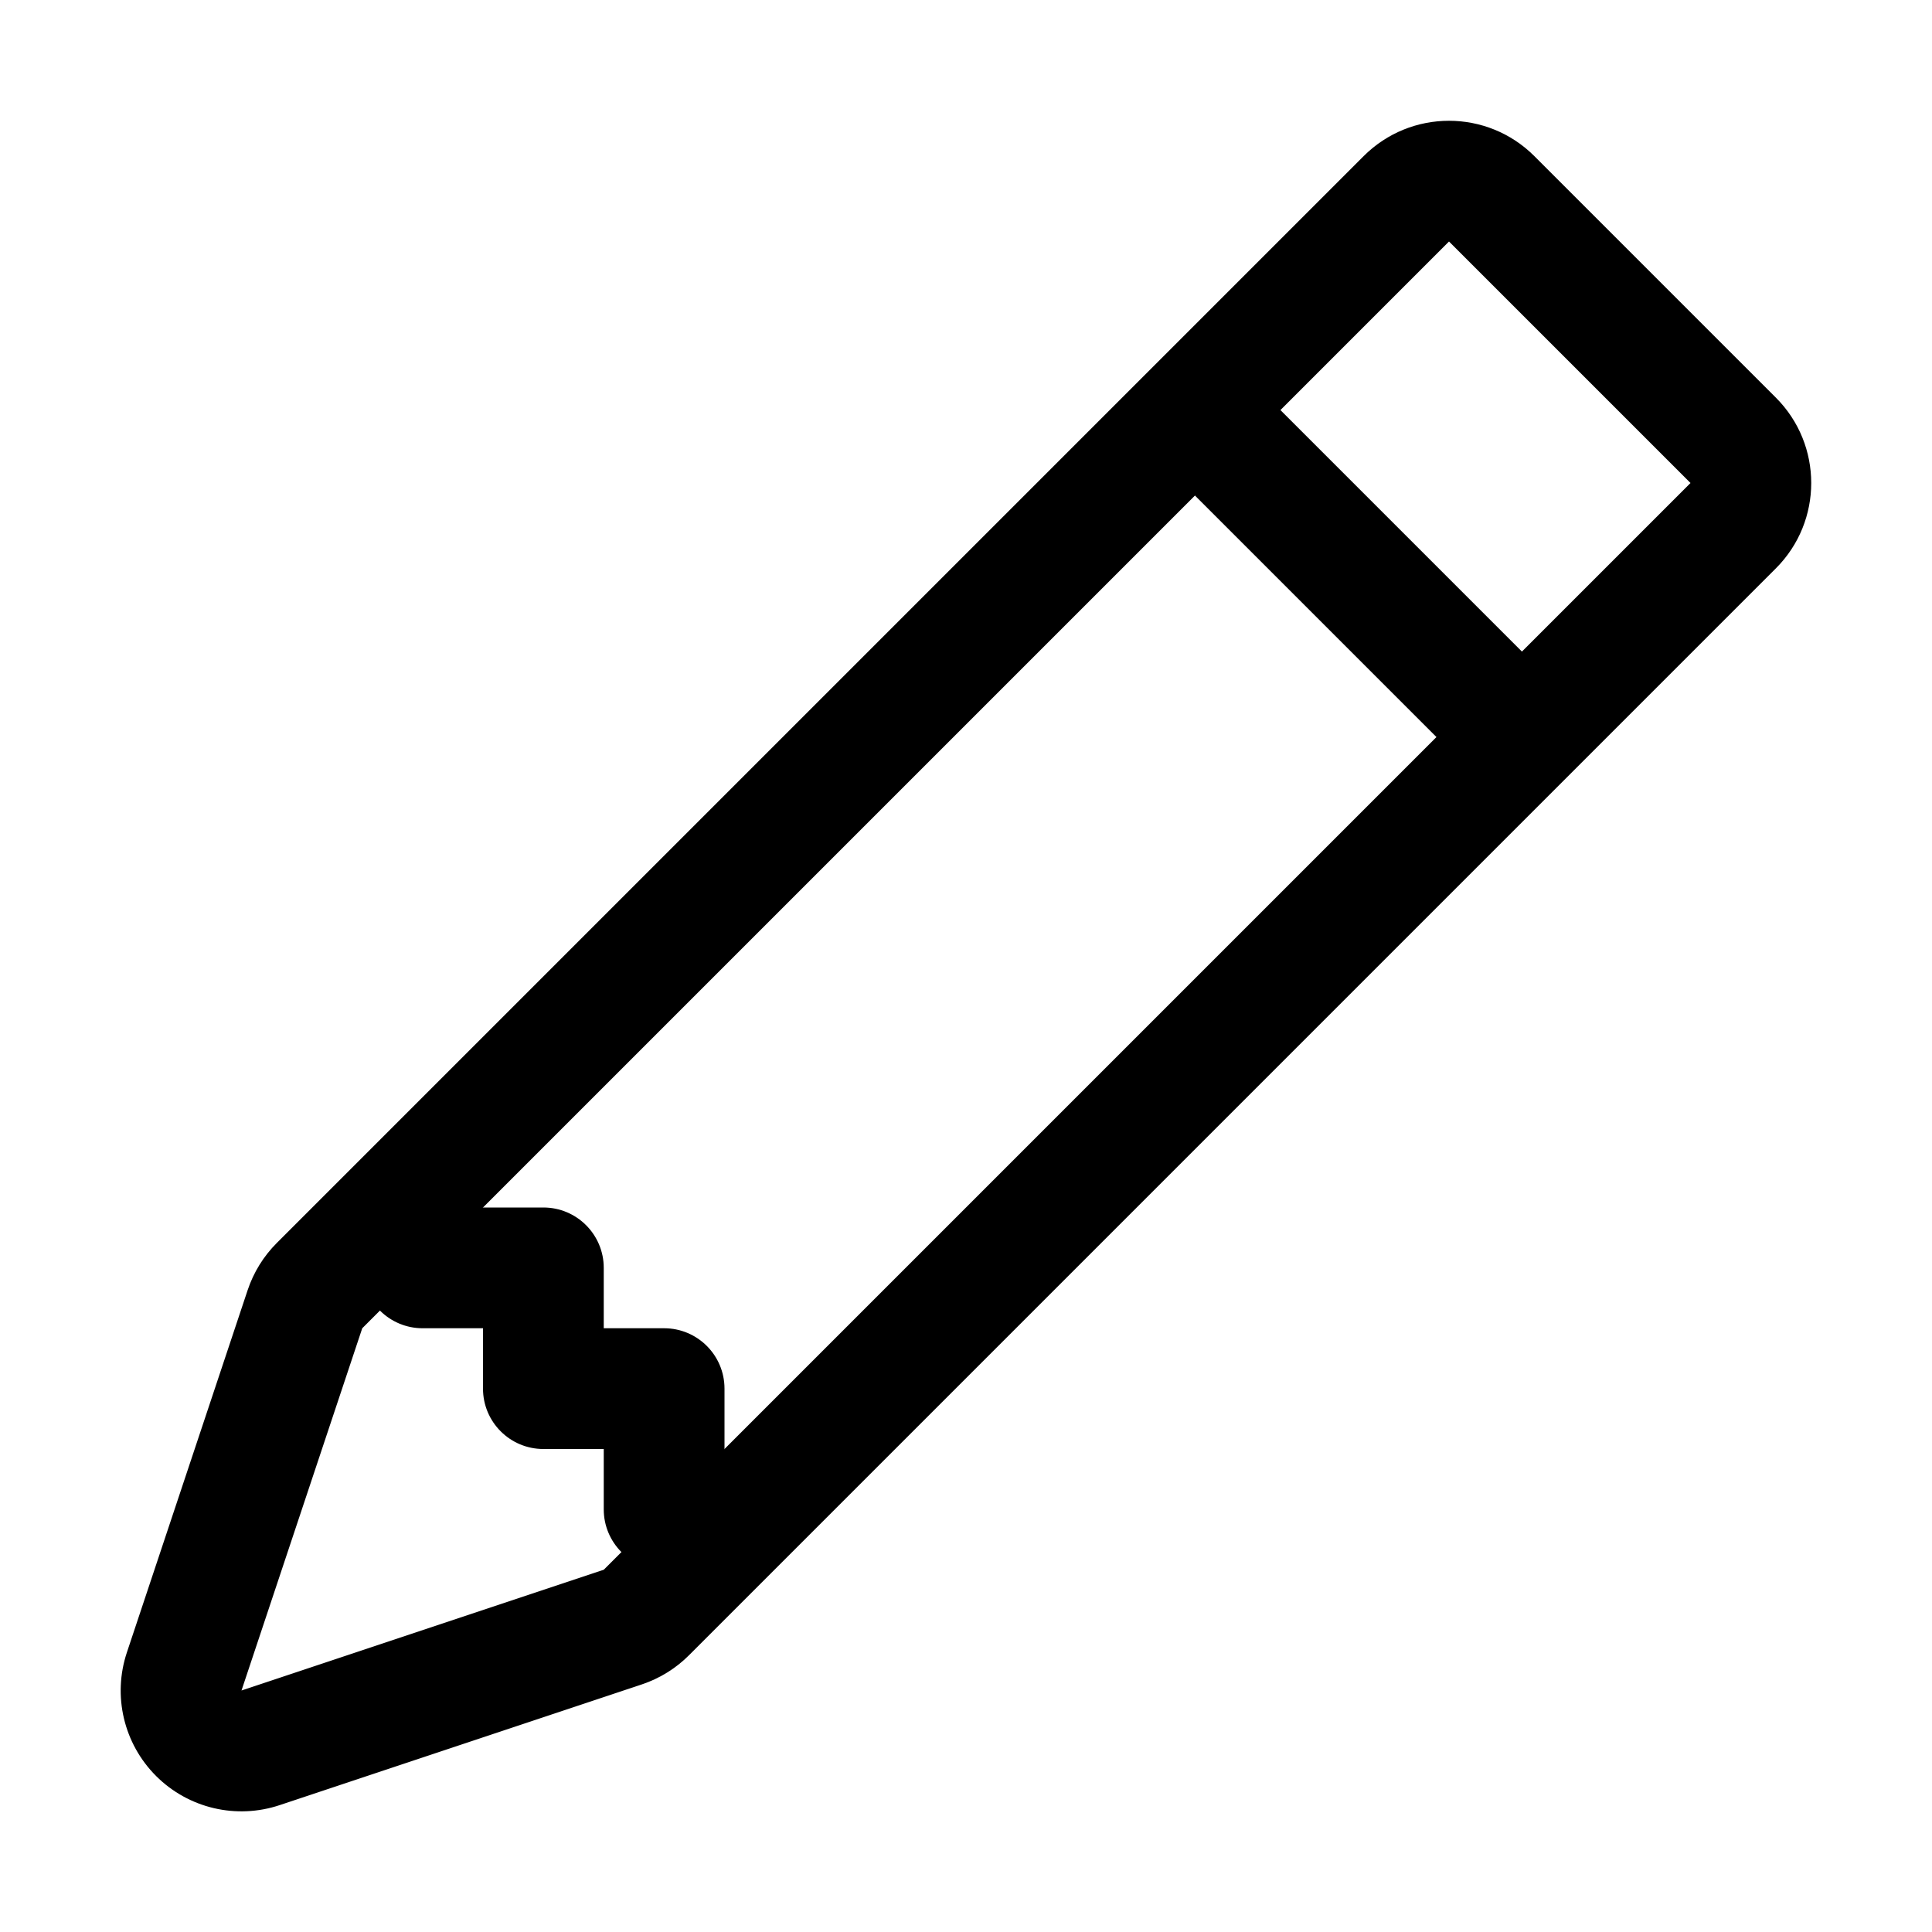
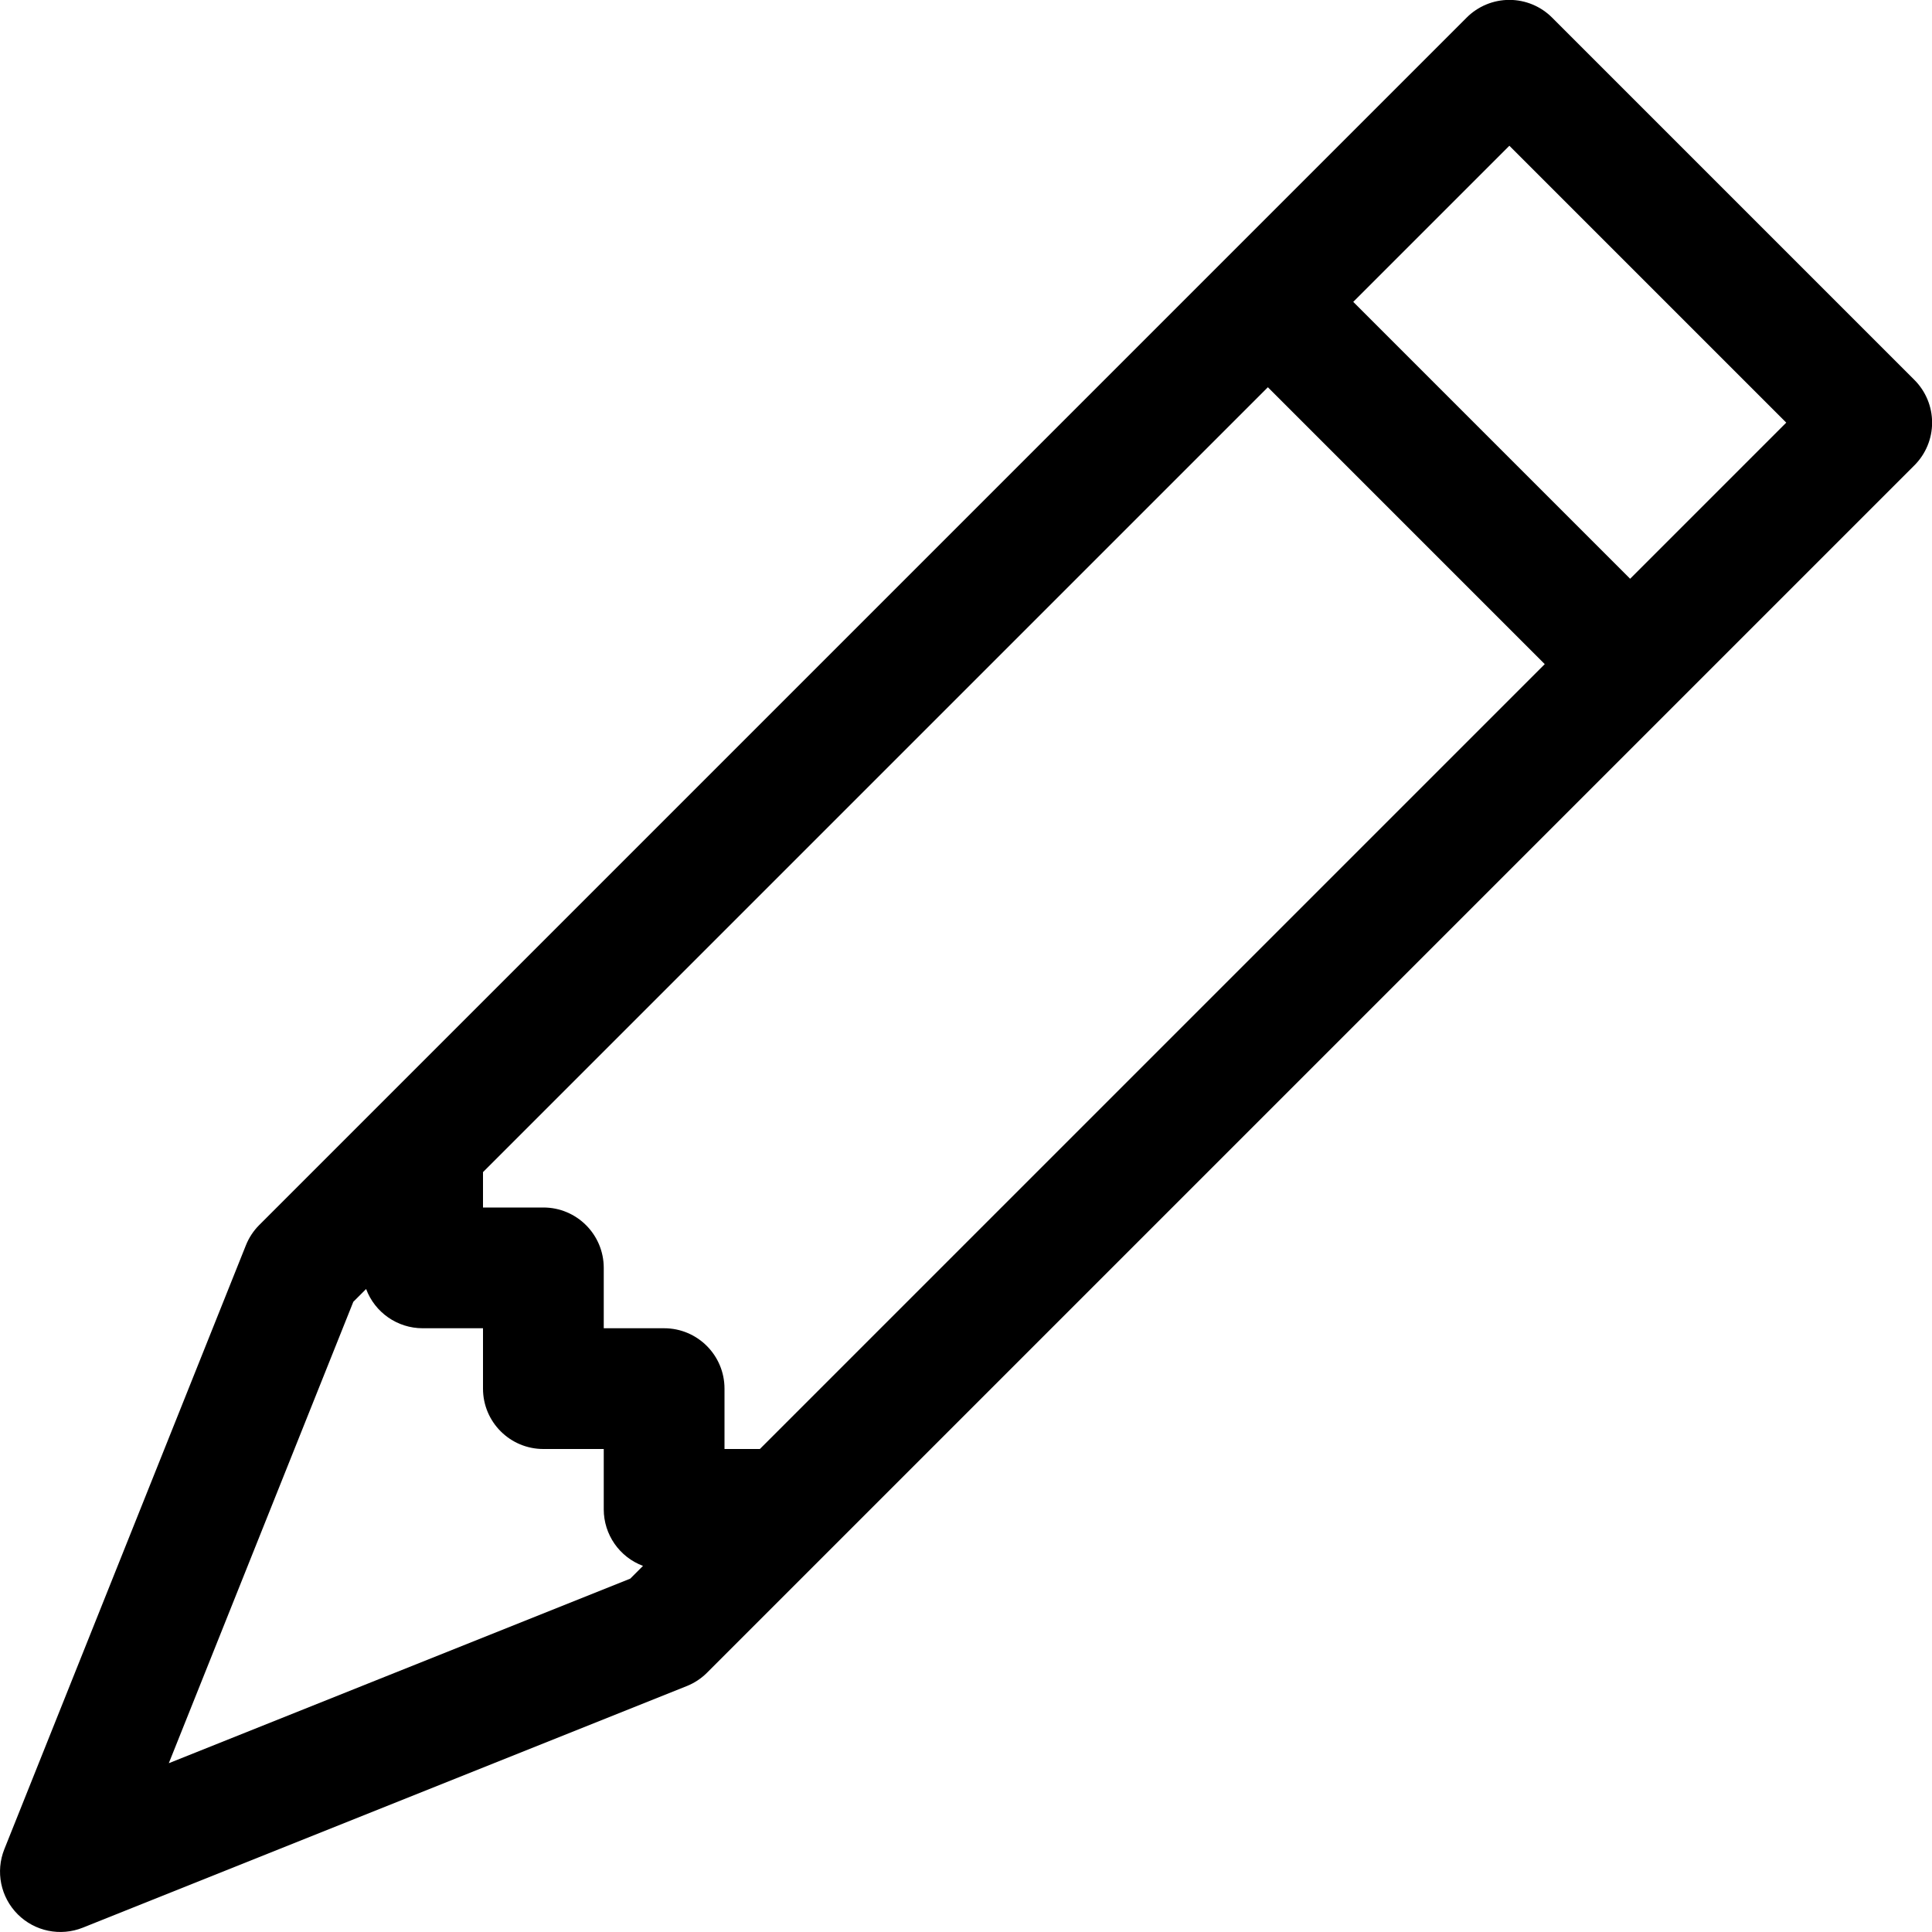
<svg xmlns="http://www.w3.org/2000/svg" width="1em" height="1em" viewBox="0 0 16 16" class="bi bi-pencil" fill="currentColor">
-   <path fill-rule="evenodd" d="M11.293 1.293a1 1 0 0 1 1.414 0l2 2a1 1 0 0 1 0 1.414l-9 9a1 1 0 0 1-.39.242l-3 1a1 1 0 0 1-1.266-1.265l1-3a1 1 0 0 1 .242-.391l9-9zM12 2l2 2-9 9-3 1 1-3 9-9z" />
-   <path fill-rule="evenodd" d="M12.146 6.354l-2.5-2.5.708-.708 2.5 2.5-.707.708zM3 10v.5a.5.5 0 0 0 .5.5H4v.5a.5.5 0 0 0 .5.5H5v.5a.5.5 0 0 0 .5.5H6v-1.5a.5.5 0 0 0-.5-.5H5v-.5a.5.5 0 0 0-.5-.5H3z" />
+   <path fill-rule="evenodd" d="M12.146.146a.5.5 0 0 1 .708 0l3 3a.5.5 0 0 1 0 .708l-10 10a.5.5 0 0 1-.168.11l-5 2a.5.5 0 0 1-.65-.65l2-5a.5.5 0 0 1 .11-.168l10-10zM11.207 2.5L13.5 4.793 14.793 3.5 12.5 1.207 11.207 2.5zm1.586 3L10.5 3.207 4 9.707V10h.5a.5.5 0 0 1 .5.5v.5h.5a.5.5 0 0 1 .5.5v.5h.293l6.5-6.5zm-9.761 5.175l-.106.106-1.528 3.821 3.821-1.528.106-.106A.5.5 0 0 1 5 12.5V12h-.5a.5.5 0 0 1-.5-.5V11h-.5a.5.5 0 0 1-.468-.325z" />
</svg>
